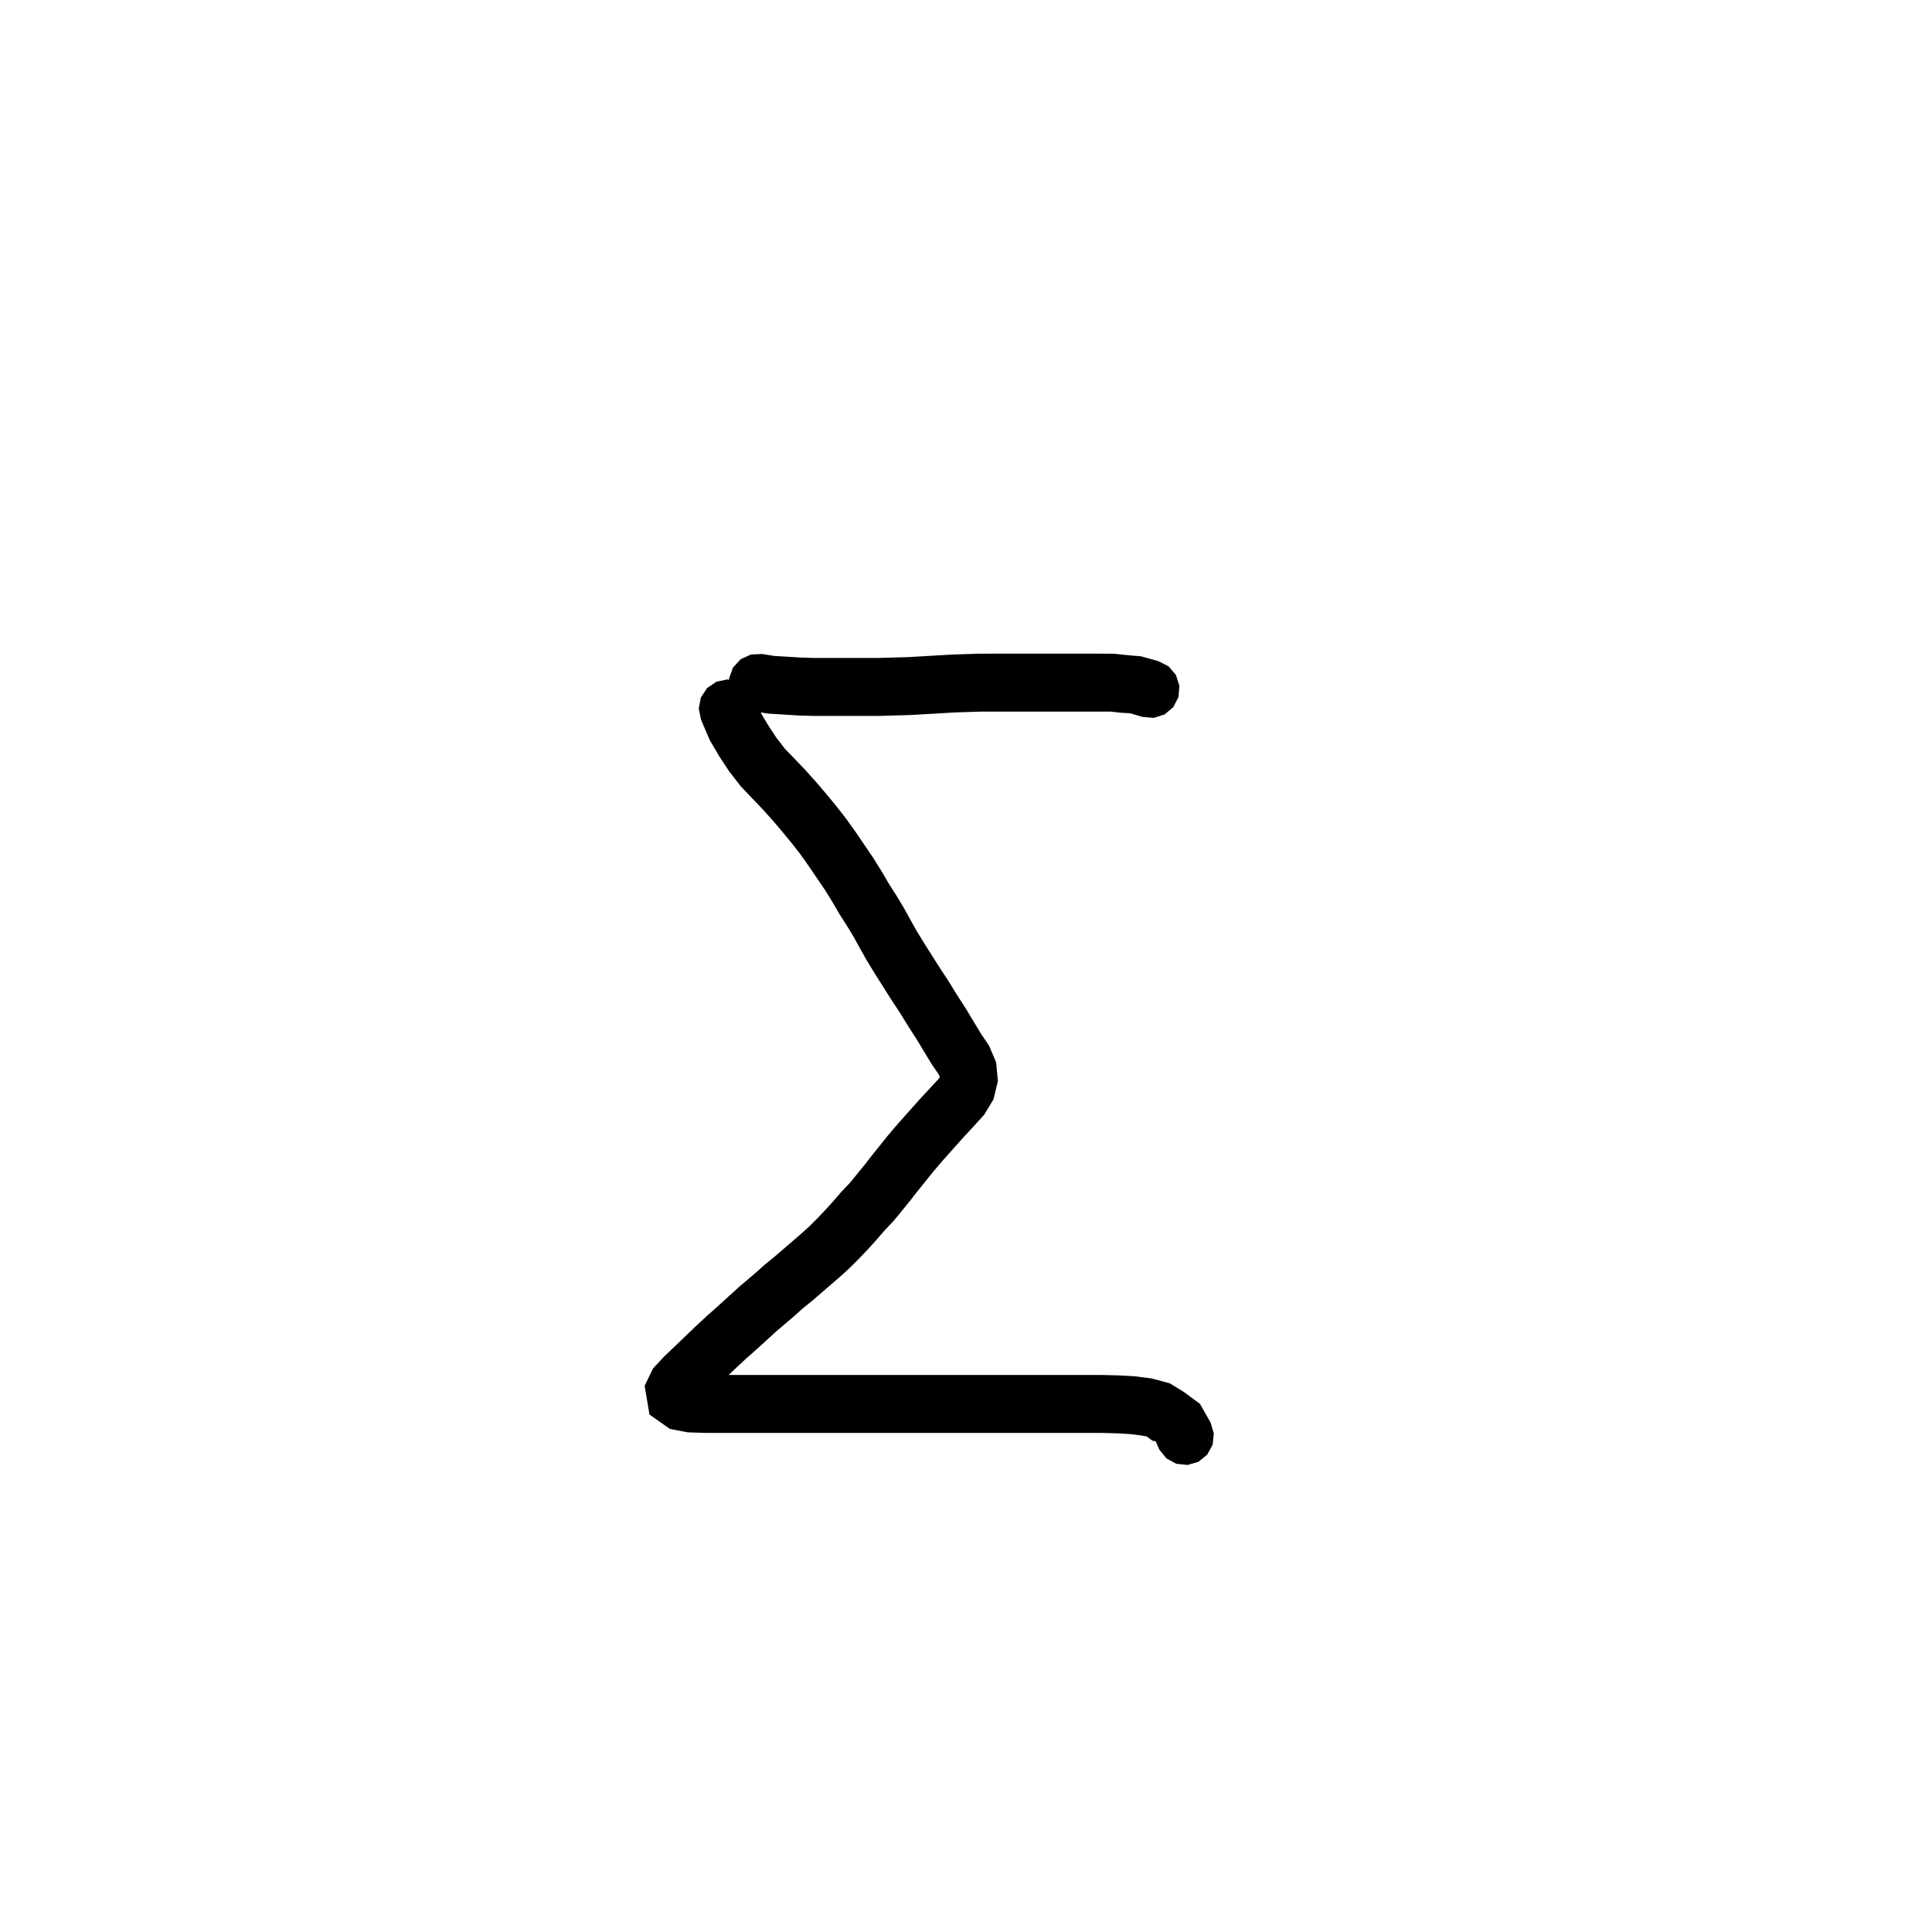
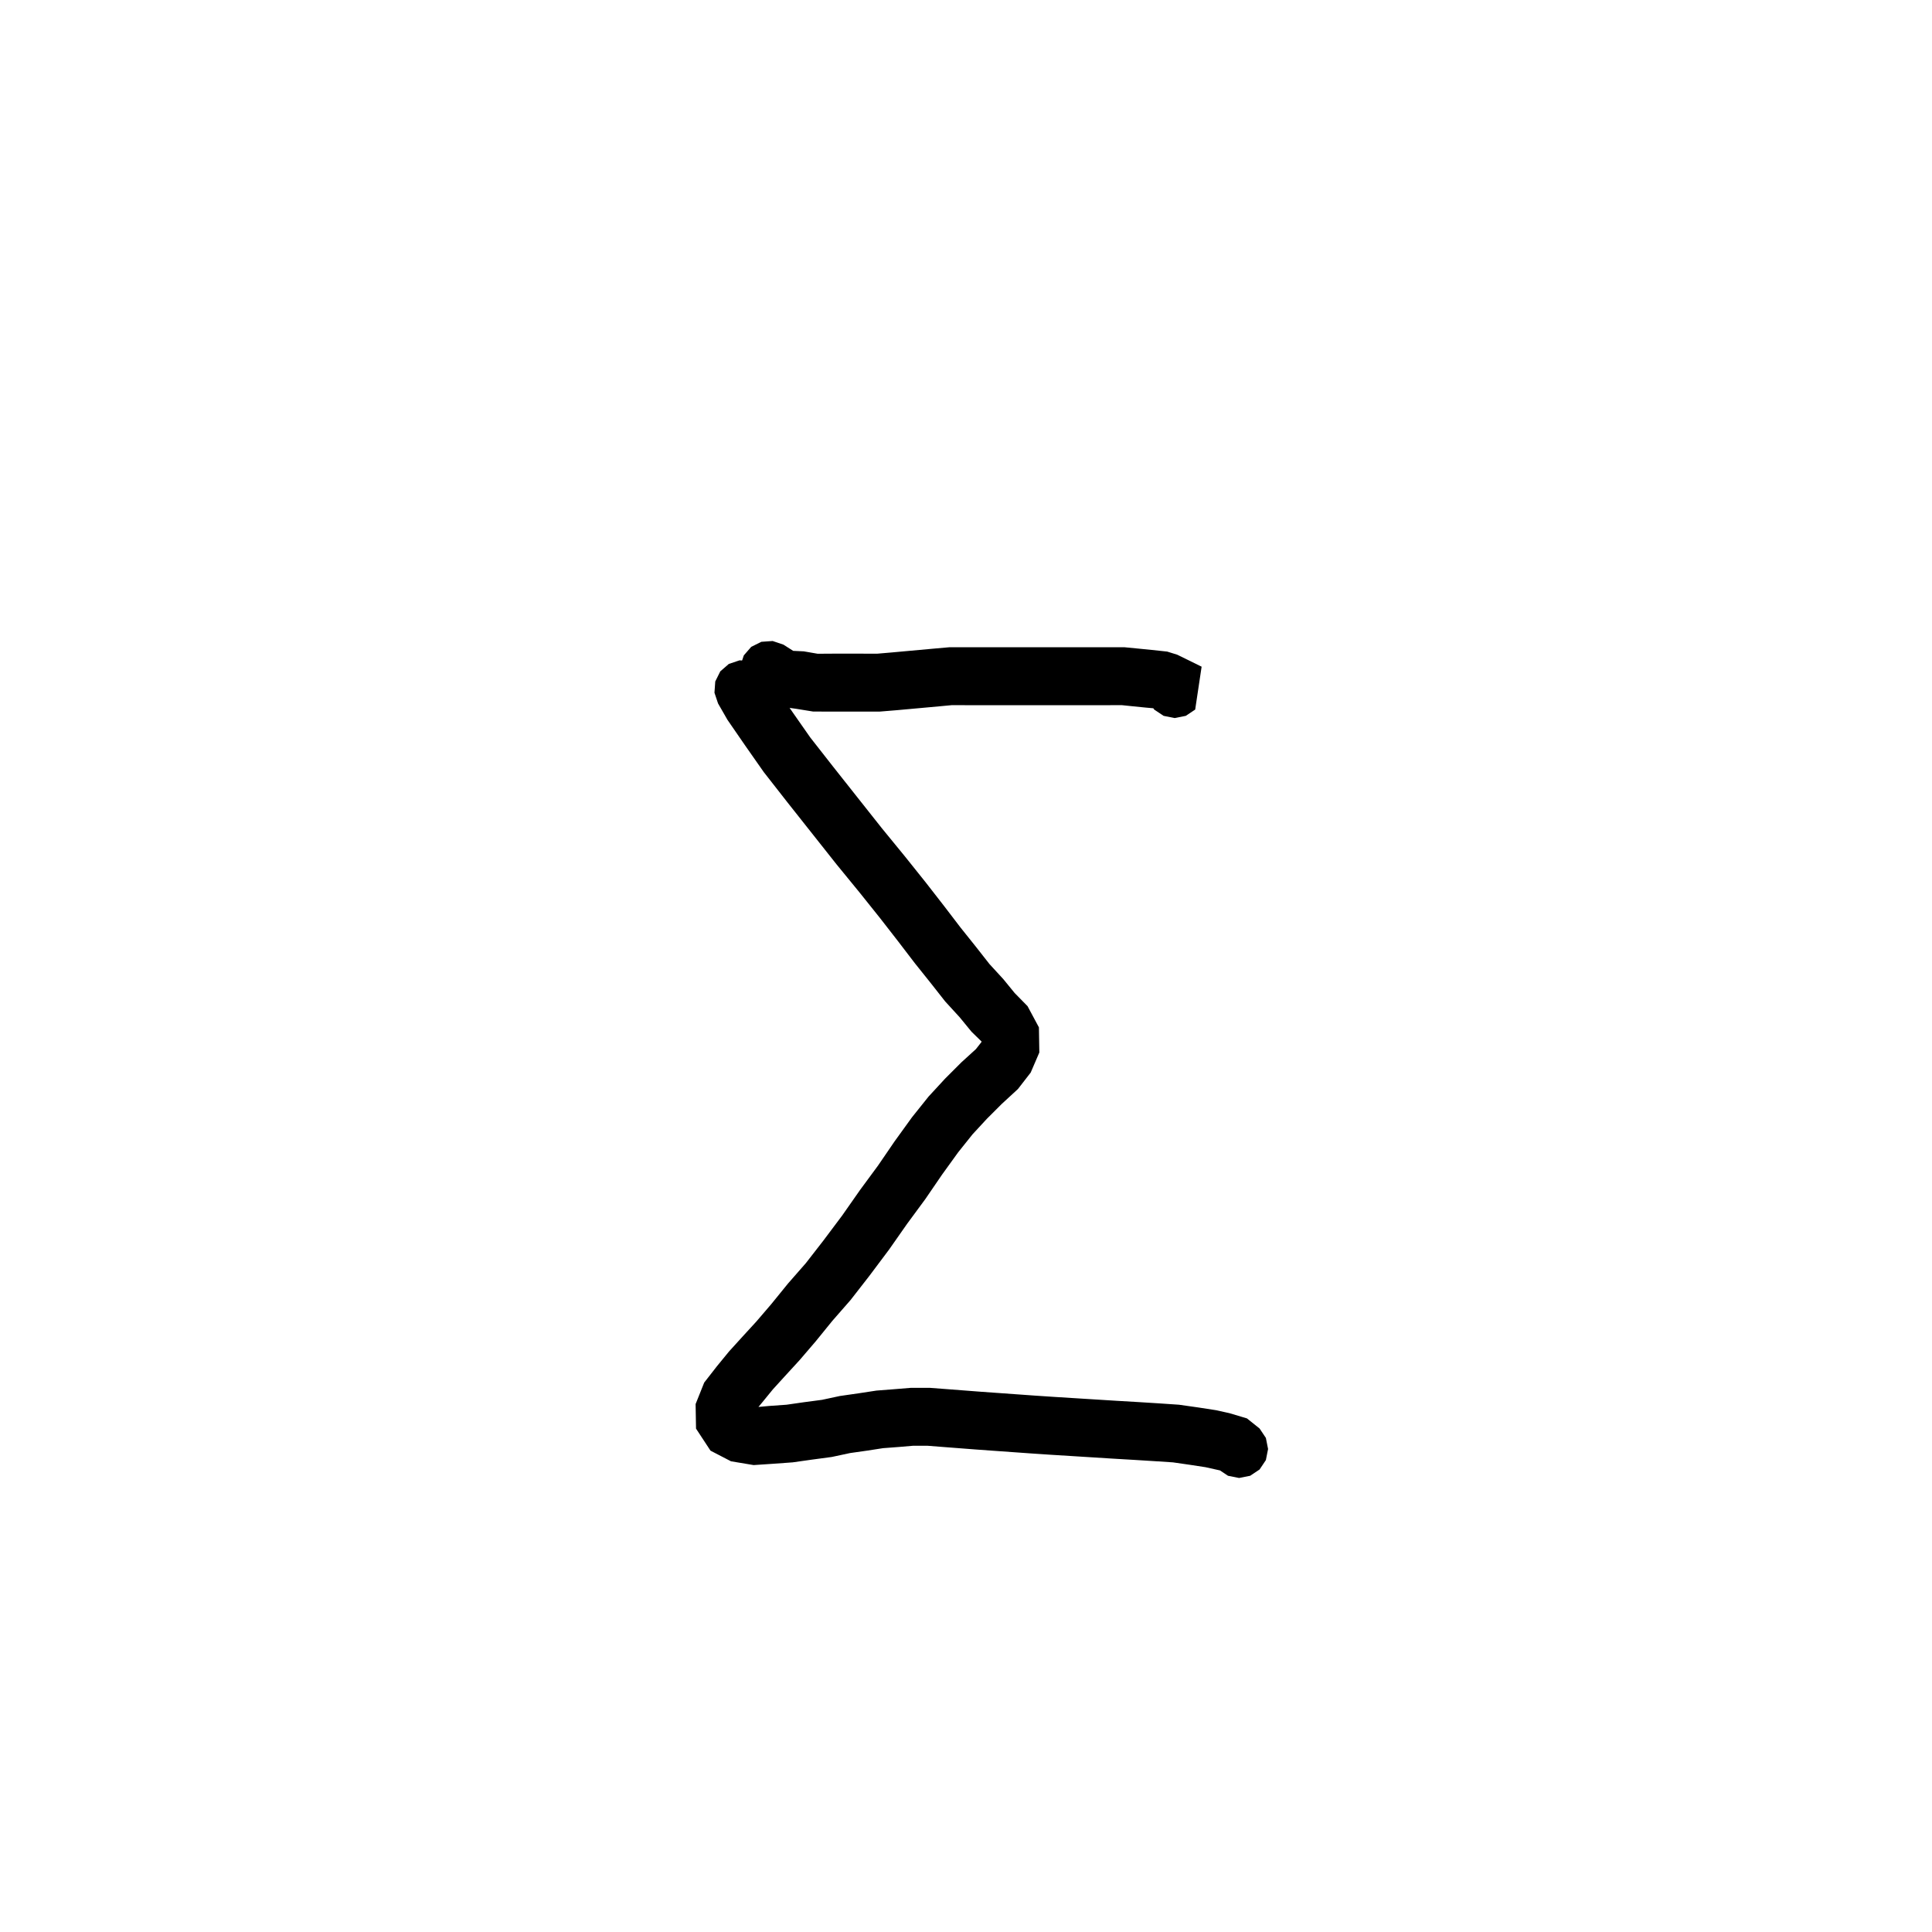
<svg xmlns="http://www.w3.org/2000/svg" viewBox="0 0 300 300" width="300" height="300">
-   <path d="M 116.965 110.445 L 119.296 110.807 L 121.725 110.958 L 123.926 111.095 L 126.261 111.166 L 128.267 111.167 L 130.2 111.167 L 132.267 111.167 L 134.333 111.167 L 136.534 111.166 L 138.927 111.098 L 141.393 111.029 L 143.727 110.892 L 146.06 110.759 L 148.274 110.629 L 150.281 110.564 L 152.208 110.499 L 154.133 110.5 L 156.067 110.5 L 158 110.5 L 159.933 110.5 L 161.867 110.5 L 163.8 110.5 L 165.667 110.5 L 167.467 110.5 L 169.267 110.5 L 171 110.5 L 172.412 110.493 L 174.126 110.682 L 175.478 110.751 L 177.43 111.327 L 179.18 111.471 L 180.852 110.934 L 182.191 109.798 L 182.994 108.236 L 183.137 106.486 L 182.6 104.815 L 181.465 103.476 L 179.903 102.673 L 177.188 101.915 L 174.941 101.718 L 172.921 101.507 L 171 101.5 L 169.267 101.5 L 167.467 101.5 L 165.667 101.5 L 163.8 101.5 L 161.867 101.5 L 159.933 101.5 L 158 101.5 L 156.067 101.5 L 154.133 101.5 L 152.058 101.501 L 149.986 101.569 L 147.859 101.638 L 145.54 101.774 L 143.206 101.908 L 141.007 102.037 L 138.673 102.102 L 136.4 102.167 L 134.333 102.167 L 132.267 102.167 L 130.2 102.167 L 128.267 102.167 L 126.406 102.167 L 124.341 102.105 L 122.275 101.975 L 120.26 101.859 L 118.368 101.555 L 116.614 101.625 L 115.02 102.361 L 113.829 103.651 L 113.222 105.298 L 113.291 107.053 L 114.027 108.647 L 115.317 109.838 Z" fill="black" fill-rule="nonzero" />
-   <path d="M 108.856 111.753 L 110.187 114.88 L 111.647 117.38 L 113.205 119.749 L 115.05 122.129 L 116.82 123.983 L 118.365 125.591 L 120.013 127.43 L 121.481 129.154 L 122.953 130.944 L 124.252 132.613 L 125.638 134.568 L 126.876 136.393 L 128.092 138.183 L 129.214 139.992 L 130.36 141.947 L 131.447 143.645 L 132.506 145.388 L 133.533 147.252 L 134.516 149.005 L 135.71 150.973 L 136.998 153.008 L 138.285 155.04 L 139.67 157.149 L 141.061 159.401 L 142.38 161.446 L 143.547 163.392 L 144.746 165.363 L 145.745 166.806 L 145.992 167.317 L 145.978 167.213 L 145.997 167.161 L 145.715 167.571 L 144.491 168.884 L 142.804 170.706 L 141.107 172.607 L 139.472 174.446 L 137.865 176.332 L 136.494 178.046 L 135.337 179.476 L 134.212 180.932 L 133.051 182.35 L 131.961 183.687 L 130.667 185.043 L 129.361 186.553 L 128.169 187.871 L 126.912 189.191 L 125.699 190.406 L 124.42 191.561 L 122.992 192.794 L 121.532 194.056 L 120.186 195.21 L 118.745 196.377 L 117.37 197.613 L 116.086 198.705 L 114.692 199.89 L 113.166 201.277 L 111.59 202.722 L 109.846 204.265 L 107.979 205.993 L 106.217 207.687 L 104.623 209.215 L 103.085 210.685 L 101.4 212.5 L 100.101 215.175 L 100.847 219.647 L 104.009 221.88 L 106.767 222.412 L 109.468 222.5 L 111.8 222.5 L 114.067 222.5 L 116.267 222.5 L 118.2 222.5 L 120.2 222.5 L 122.267 222.5 L 124.4 222.5 L 126.467 222.5 L 128.467 222.5 L 130.467 222.5 L 132.467 222.5 L 134.333 222.5 L 136.133 222.5 L 137.933 222.5 L 139.667 222.5 L 141.4 222.5 L 143.467 222.5 L 145.533 222.5 L 147.6 222.5 L 149.667 222.5 L 151.933 222.5 L 153.867 222.5 L 156.067 222.5 L 158.467 222.5 L 160.867 222.5 L 163.267 222.5 L 165.867 222.5 L 168.4 222.5 L 170.875 222.5 L 173.351 222.563 L 175.465 222.682 L 177.189 222.893 L 178.084 223.065 L 178.955 223.711 L 179.456 223.799 L 180.018 225.096 L 181.123 226.46 L 182.666 227.298 L 184.412 227.481 L 186.096 226.982 L 187.46 225.877 L 188.298 224.334 L 188.481 222.588 L 187.982 220.904 L 186.321 217.979 L 183.845 216.155 L 181.649 214.801 L 178.811 214.04 L 176.268 213.718 L 173.716 213.57 L 170.992 213.5 L 168.4 213.5 L 165.867 213.5 L 163.267 213.5 L 160.867 213.5 L 158.467 213.5 L 156.067 213.5 L 153.867 213.5 L 151.933 213.5 L 149.667 213.5 L 147.6 213.5 L 145.533 213.5 L 143.467 213.5 L 141.4 213.5 L 139.667 213.5 L 137.933 213.5 L 136.133 213.5 L 134.333 213.5 L 132.467 213.5 L 130.467 213.5 L 128.467 213.5 L 126.467 213.5 L 124.4 213.5 L 122.267 213.5 L 120.2 213.5 L 118.2 213.5 L 116.267 213.5 L 114.067 213.5 L 111.8 213.5 L 109.599 213.5 L 107.633 213.454 L 106.791 213.32 L 108.22 214.486 L 108.832 217.358 L 108.6 217.9 L 109.449 217.049 L 110.844 215.719 L 112.45 214.18 L 114.155 212.54 L 115.887 210.935 L 117.61 209.411 L 119.234 207.923 L 120.641 206.643 L 121.914 205.562 L 123.297 204.387 L 124.588 203.223 L 125.948 202.124 L 127.402 200.878 L 128.875 199.606 L 130.38 198.305 L 131.901 196.927 L 133.354 195.476 L 134.764 193.995 L 136.105 192.513 L 137.333 191.09 L 138.705 189.647 L 140.016 188.05 L 141.255 186.535 L 142.397 185.058 L 143.506 183.687 L 144.801 182.068 L 146.261 180.354 L 147.827 178.593 L 149.463 176.76 L 151.109 174.983 L 152.819 173.096 L 154.269 170.706 L 154.955 167.854 L 154.675 164.949 L 153.589 162.394 L 152.321 160.504 L 151.253 158.742 L 150.02 156.687 L 148.673 154.599 L 147.263 152.317 L 145.848 150.16 L 144.602 148.192 L 143.357 146.227 L 142.284 144.461 L 141.4 142.881 L 140.294 140.879 L 139.087 138.888 L 138.04 137.253 L 136.92 135.342 L 135.641 133.283 L 134.324 131.34 L 133.029 129.432 L 131.482 127.253 L 129.981 125.322 L 128.385 123.38 L 126.787 121.503 L 124.969 119.476 L 123.313 117.75 L 121.883 116.271 L 120.528 114.518 L 119.286 112.62 L 118.258 110.898 L 117.144 108.247 L 116.158 106.794 L 114.691 105.83 L 112.966 105.5 L 111.247 105.856 L 109.794 106.842 L 108.83 108.309 L 108.5 110.034 Z" fill="black" fill-rule="nonzero" />
+   <path d="M 117.174 107.907 L 120.317 109.602 L 123.596 110.058 L 126.247 110.486 L 129.206 110.5 L 131.606 110.5 L 134.006 110.5 L 136.594 110.496 L 139.196 110.283 L 141.414 110.082 L 143.614 109.882 L 145.814 109.682 L 147.811 109.495 L 149.806 109.5 L 152.006 109.5 L 154.206 109.5 L 156.606 109.5 L 158.806 109.5 L 161.006 109.5 L 163.406 109.5 L 165.806 109.5 L 168.006 109.5 L 170.206 109.5 L 172.406 109.5 L 174.182 109.494 L 175.958 109.678 L 177.958 109.878 L 179.577 110.023 L 180.413 110.339 L 179.559 109.144 L 179.224 103.818 L 178.249 105.278 L 177.906 107 L 178.249 108.722 L 179.224 110.182 L 180.684 111.157 L 182.406 111.5 L 184.128 111.157 L 185.588 110.182 L 186.587 103.522 L 182.799 101.661 L 181.236 101.177 L 178.854 100.922 L 176.854 100.722 L 174.631 100.506 L 172.406 100.5 L 170.206 100.5 L 168.006 100.5 L 165.806 100.5 L 163.406 100.5 L 161.006 100.5 L 158.806 100.5 L 156.606 100.5 L 154.206 100.5 L 152.006 100.5 L 149.806 100.5 L 147.402 100.505 L 144.999 100.718 L 142.799 100.918 L 140.599 101.118 L 138.416 101.317 L 136.219 101.504 L 134.006 101.5 L 131.606 101.5 L 129.206 101.5 L 126.965 101.514 L 124.817 101.142 L 123.163 101.064 L 121.639 100.093 L 119.974 99.536 L 118.222 99.659 L 116.651 100.442 L 115.499 101.767 L 114.942 103.433 L 115.065 105.184 L 115.848 106.755 Z" fill="black" fill-rule="nonzero" />
+   <path d="M 111.499 109.233 L 112.958 111.773 L 115.711 115.768 L 118.596 119.887 L 122.27 124.584 L 126.078 129.393 L 129.9 134.22 L 133.509 138.631 L 136.674 142.588 L 139.443 146.149 L 142.06 149.57 L 144.481 152.596 L 146.771 155.507 L 149.011 157.953 L 150.861 160.21 L 152.454 161.763 L 152.689 162.07 L 152.626 161.369 L 152.366 161.853 L 151.544 162.901 L 149.293 164.951 L 146.76 167.484 L 144.19 170.271 L 141.619 173.483 L 138.924 177.213 L 136.338 180.994 L 133.551 184.776 L 130.763 188.759 L 127.829 192.67 L 125.133 196.139 L 122.367 199.298 L 119.749 202.519 L 117.436 205.218 L 115.283 207.566 L 113.201 209.859 L 111.309 212.169 L 109.348 214.685 L 108.013 218.024 L 108.079 221.836 L 110.325 225.257 L 113.513 226.91 L 117.026 227.496 L 120.139 227.288 L 123.086 227.074 L 126.021 226.658 L 129.171 226.235 L 131.997 225.63 L 134.666 225.251 L 137.122 224.87 L 139.565 224.686 L 141.786 224.496 L 144.033 224.497 L 146.461 224.687 L 149.061 224.887 L 151.674 225.088 L 154.486 225.289 L 157.286 225.489 L 160.097 225.689 L 163.117 225.891 L 166.326 226.091 L 169.526 226.291 L 172.734 226.492 L 176.134 226.692 L 179.317 226.891 L 182.143 227.076 L 184.747 227.451 L 187.201 227.827 L 188.715 228.166 L 189.854 228.419 L 189.224 228.182 L 190.684 229.157 L 192.406 229.5 L 194.128 229.157 L 195.588 228.182 L 196.564 226.722 L 196.906 225 L 196.564 223.278 L 195.588 221.818 L 193.625 220.248 L 190.898 219.434 L 188.811 218.973 L 186.066 218.549 L 183.069 218.124 L 179.896 217.909 L 176.678 217.708 L 173.278 217.508 L 170.087 217.309 L 166.887 217.109 L 163.696 216.909 L 160.716 216.711 L 157.927 216.511 L 155.127 216.311 L 152.339 216.112 L 149.751 215.913 L 147.151 215.713 L 144.379 215.503 L 141.426 215.504 L 138.847 215.714 L 136.09 215.93 L 133.347 216.349 L 130.415 216.77 L 127.642 217.365 L 124.791 217.742 L 122.127 218.126 L 119.474 218.312 L 117.386 218.504 L 116.099 218.29 L 116.087 218.343 L 116.733 219.364 L 116.799 219.976 L 117.065 219.315 L 118.304 217.831 L 120.012 215.741 L 121.929 213.634 L 124.177 211.182 L 126.663 208.281 L 129.246 205.102 L 132.08 201.861 L 134.984 198.13 L 138.049 194.041 L 140.862 190.024 L 143.675 186.206 L 146.288 182.387 L 148.793 178.917 L 151.023 176.129 L 153.252 173.716 L 155.52 171.449 L 158.069 169.099 L 160.046 166.547 L 161.387 163.431 L 161.323 159.53 L 159.558 156.237 L 157.551 154.19 L 155.802 152.047 L 153.641 149.693 L 151.532 147.004 L 149.152 144.03 L 146.569 140.651 L 143.738 137.012 L 140.504 132.969 L 136.913 128.58 L 133.134 123.807 L 129.342 119.016 L 125.816 114.513 L 123.102 110.632 L 120.521 106.894 L 119.313 104.767 L 118.162 103.442 L 116.59 102.659 L 114.839 102.536 L 113.174 103.093 L 111.848 104.245 L 111.065 105.816 L 110.942 107.567 Z" fill="black" fill-rule="nonzero" />
</svg>
